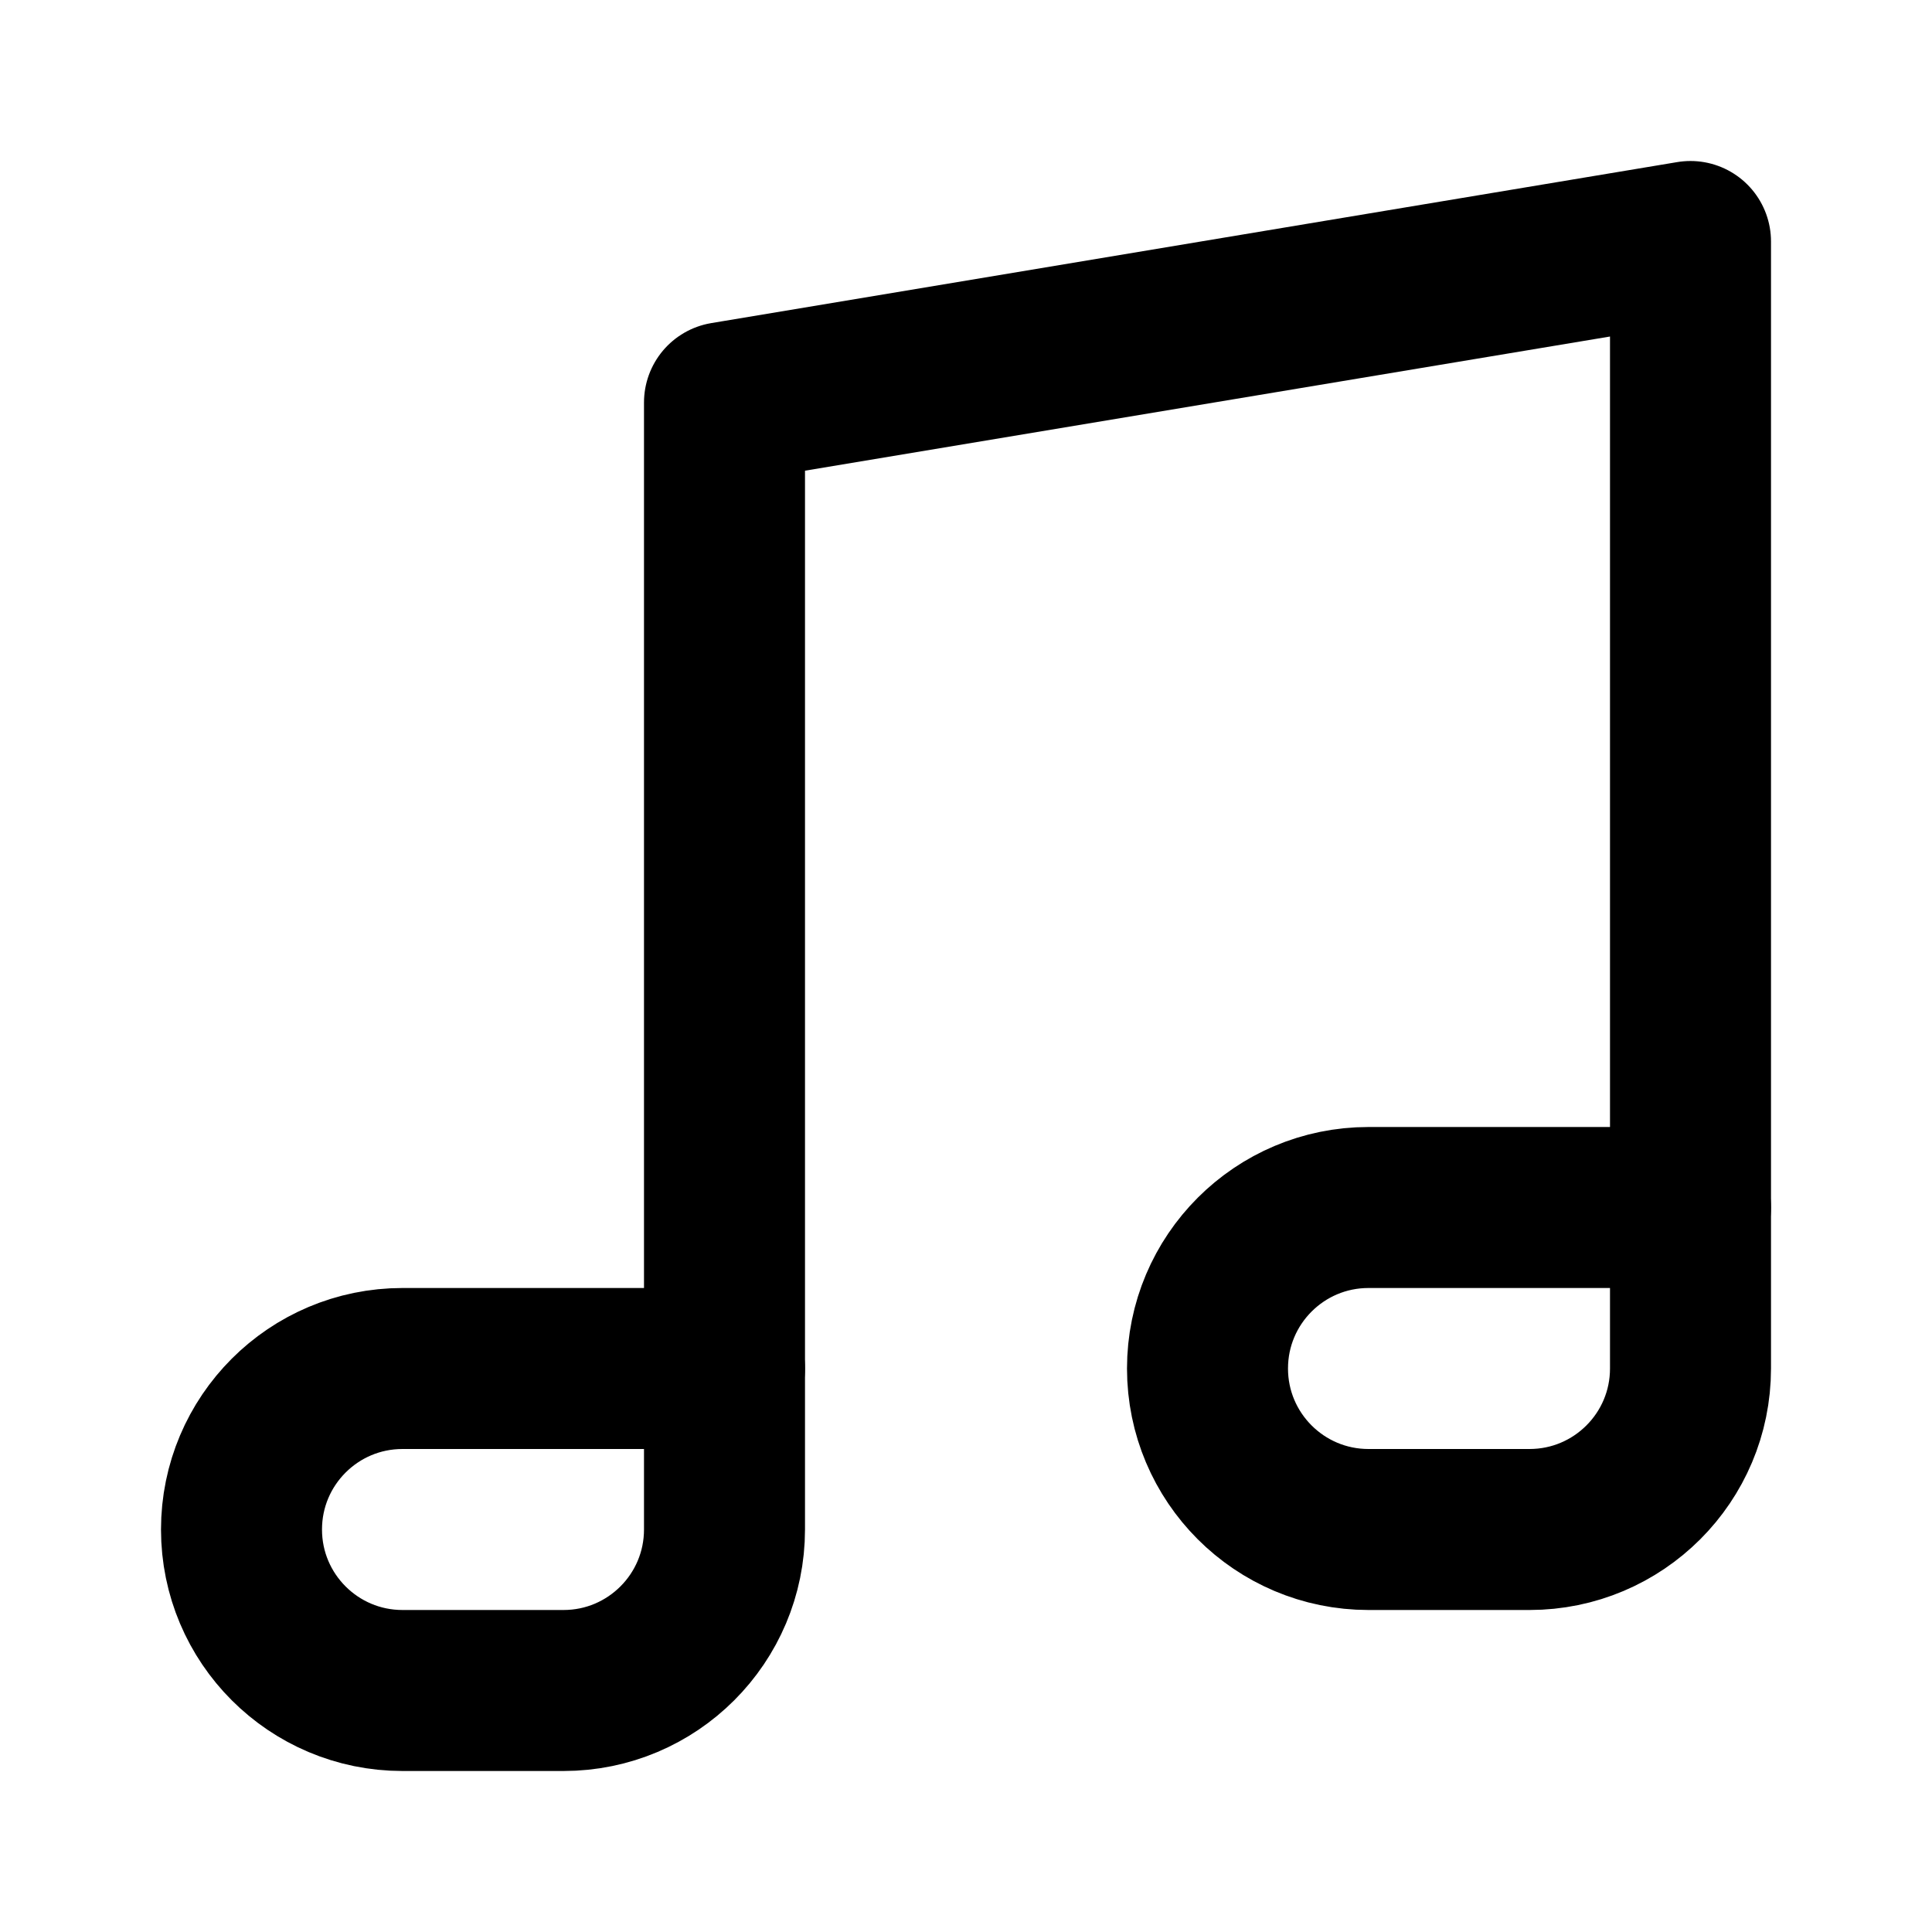
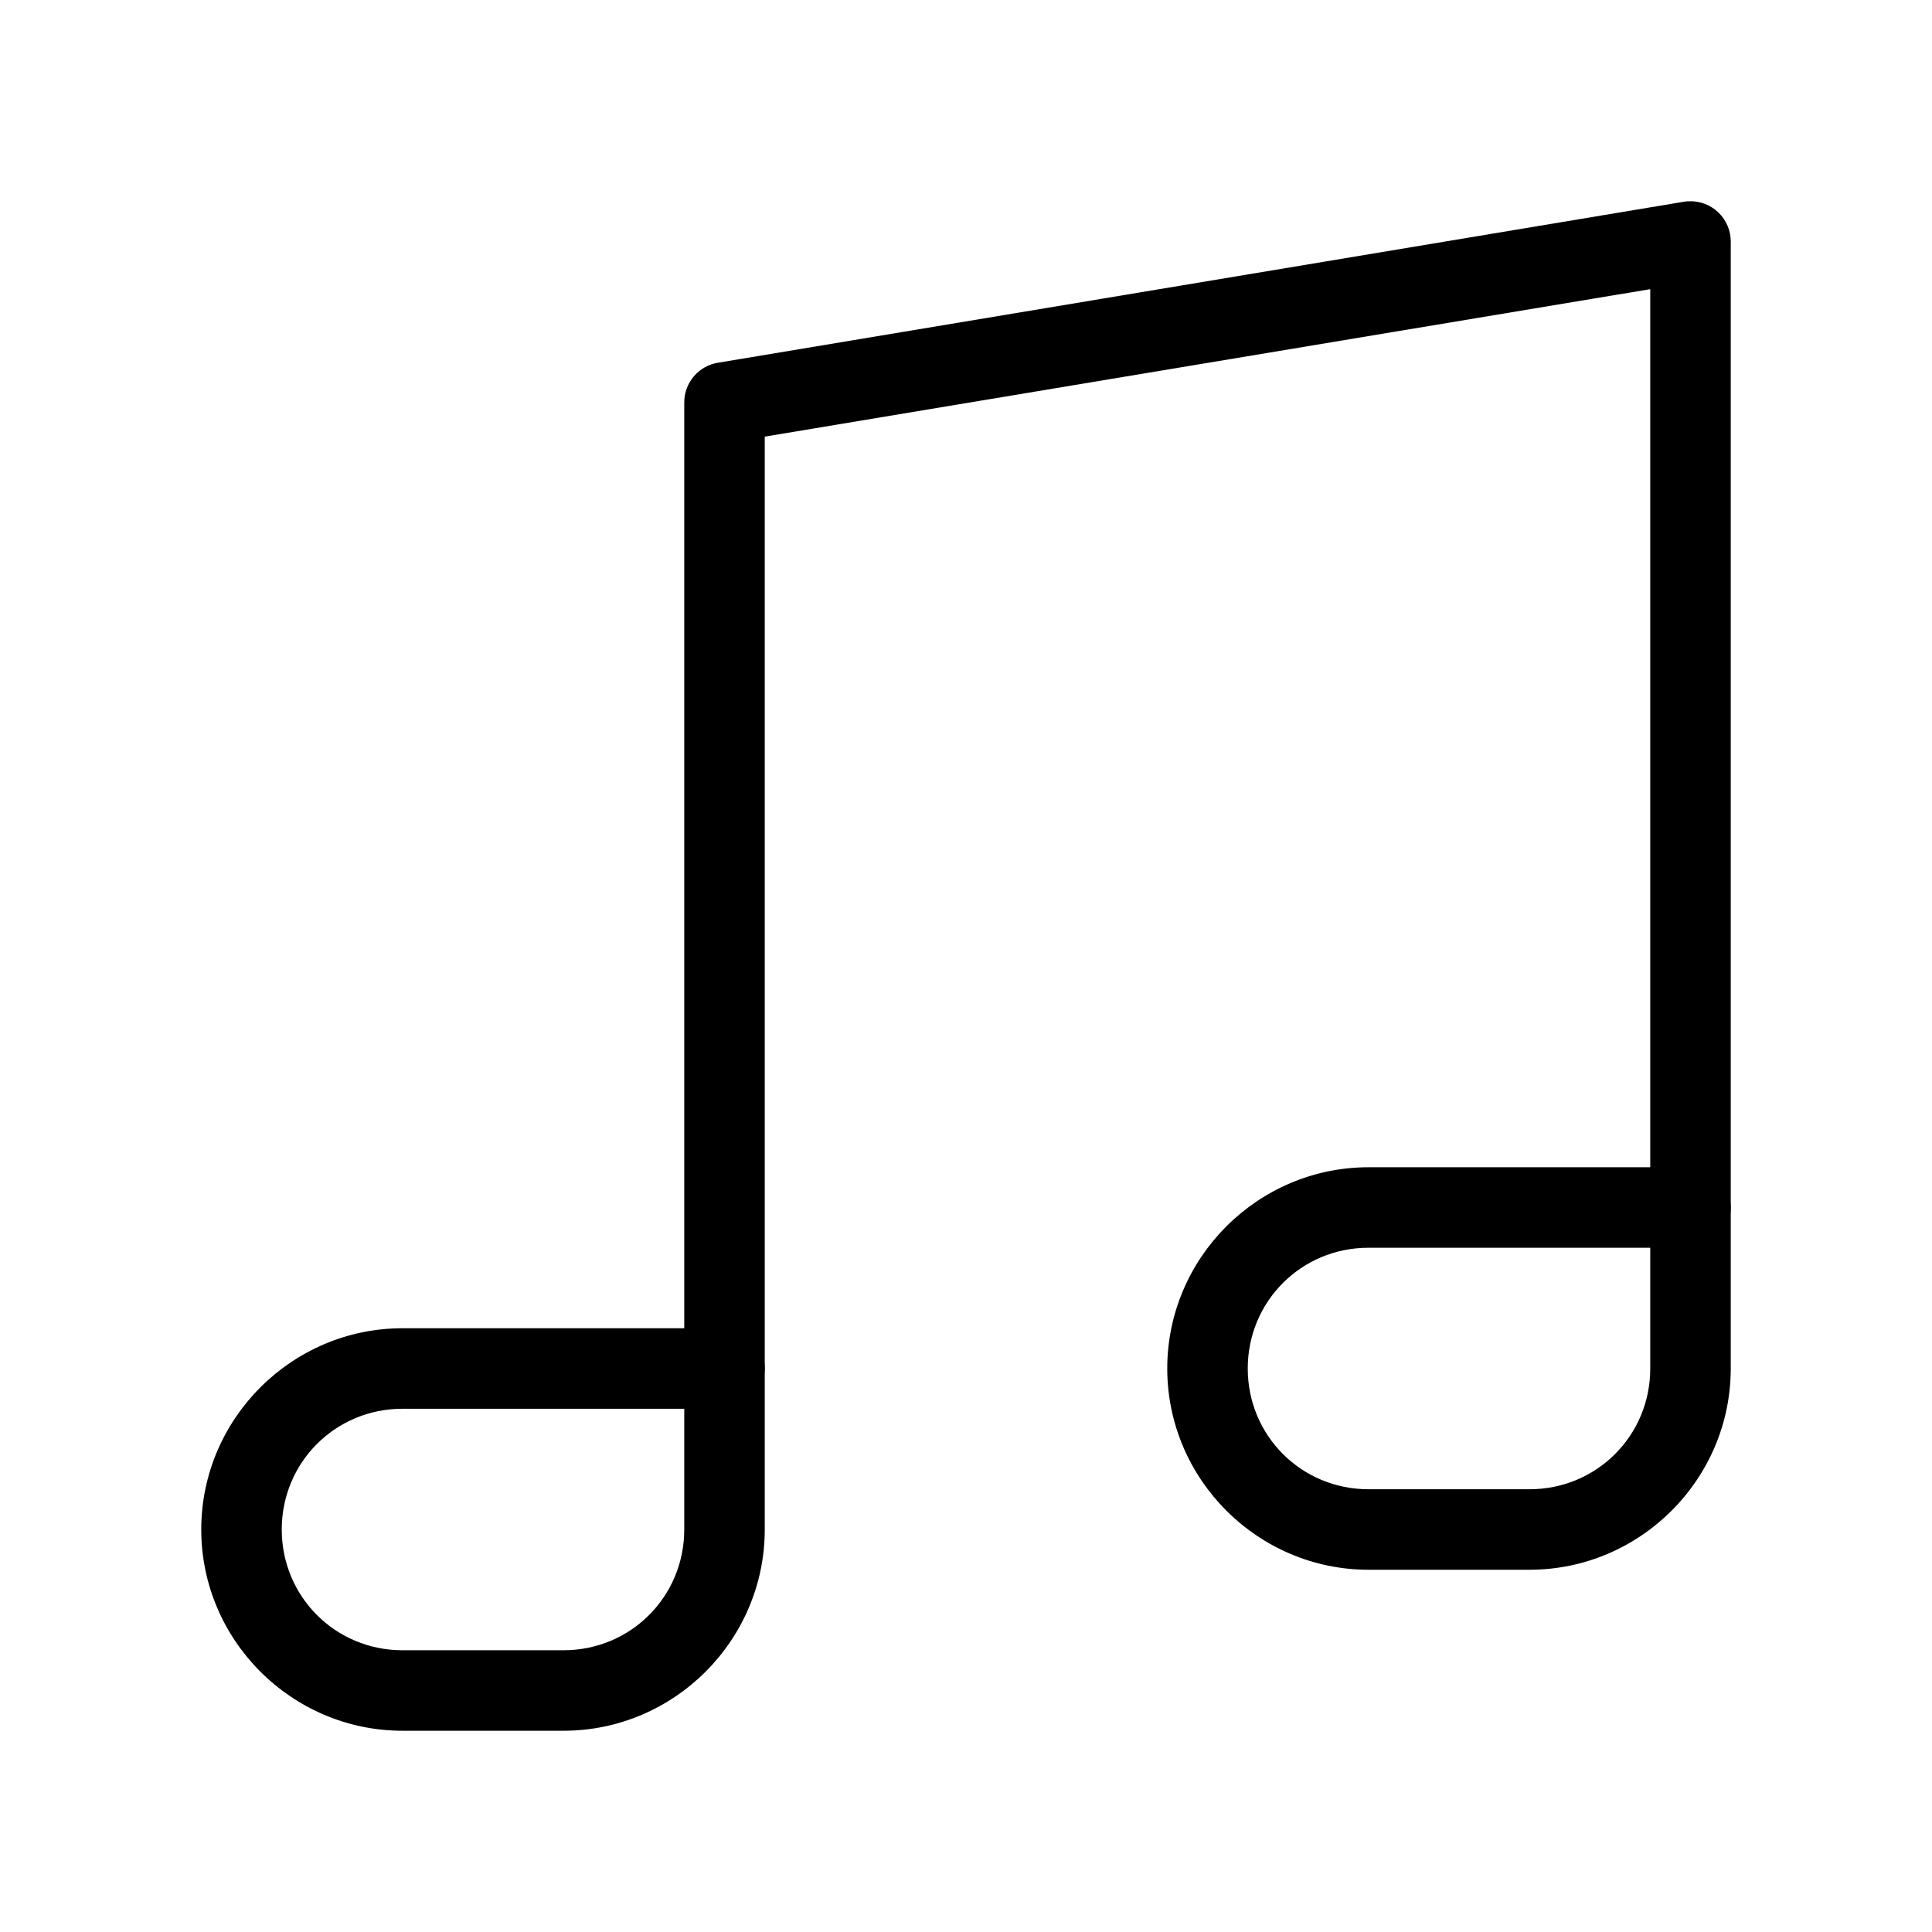
- <svg xmlns="http://www.w3.org/2000/svg" width="24" height="24" viewBox="0 0 24 24" fill="none" stroke="#000" stroke-width="2" stroke-linecap="round" stroke-linejoin="round">
-   <path d="M9 17H5a2 2 0 0 0-2 2 2 2 0 0 0 2 2h2a2 2 0 0 0 2-2zm12-2h-4a2 2 0 0 0-2 2 2 2 0 0 0 2 2h2a2 2 0 0 0 2-2z" />
-   <polyline points="9 17 9 5 21 3 21 15" />
+ <svg xmlns="http://www.w3.org/2000/svg" width="24" height="24" viewBox="0 0 24 24" fill="none" stroke="#000" stroke-width="1" stroke-linecap="round" stroke-linejoin="round" version="1.1" id="svg6">
+   <defs id="defs10" />
+   <path style="color:#000000;font-style:normal;font-variant:normal;font-weight:normal;font-stretch:normal;font-size:medium;line-height:normal;font-family:sans-serif;font-variant-ligatures:normal;font-variant-position:normal;font-variant-caps:normal;font-variant-numeric:normal;font-variant-alternates:normal;font-feature-settings:normal;text-indent:0;text-align:start;text-decoration:none;text-decoration-line:none;text-decoration-style:solid;text-decoration-color:#000000;letter-spacing:normal;word-spacing:normal;text-transform:none;writing-mode:lr-tb;direction:ltr;text-orientation:mixed;dominant-baseline:auto;baseline-shift:baseline;text-anchor:start;white-space:normal;shape-padding:0;clip-rule:nonzero;display:inline;overflow:visible;visibility:visible;opacity:1;isolation:auto;mix-blend-mode:normal;color-interpolation:sRGB;color-interpolation-filters:linearRGB;solid-color:#000000;solid-opacity:1;vector-effect:none;fill:#000000;fill-opacity:1;fill-rule:nonzero;stroke:none;stroke-width:1;stroke-linecap:butt;stroke-linejoin:miter;stroke-miterlimit:4;stroke-dasharray:none;stroke-dashoffset:0;stroke-opacity:1;color-rendering:auto;image-rendering:auto;shape-rendering:auto;text-rendering:auto;enable-background:accumulate" d="m 17,14.5 c -1.375,0 -2.5,1.125 -2.5,2.5 0,1.375 1.125,2.5 2.5,2.5 h 2 c 1.375,0 2.5,-1.125 2.5,-2.5 V 15 A 0.5,0.5 0 0 0 21,14.5 Z m 0,1 h 3.5 V 17 c 0,0.834 -0.666,1.5 -1.5,1.5 h -2 c -0.834,0 -1.5,-0.666 -1.5,-1.5 0,-0.834 0.666,-1.5 1.5,-1.5 z m -12,1 c -1.375,0 -2.5,1.125 -2.5,2.5 0,1.375 1.125,2.5 2.5,2.5 h 2 c 1.375,0 2.5,-1.125 2.5,-2.5 V 17 A 0.5,0.5 0 0 0 9,16.5 Z m 0,1 H 8.5 V 19 c 0,0.834 -0.666,1.5 -1.5,1.5 H 5 C 4.166,20.5 3.5,19.834 3.5,19 3.5,18.166 4.166,17.5 5,17.5 Z" id="path2" />
+   <path style="color:#000000;font-style:normal;font-variant:normal;font-weight:normal;font-stretch:normal;font-size:medium;line-height:normal;font-family:sans-serif;font-variant-ligatures:normal;font-variant-position:normal;font-variant-caps:normal;font-variant-numeric:normal;font-variant-alternates:normal;font-feature-settings:normal;text-indent:0;text-align:start;text-decoration:none;text-decoration-line:none;text-decoration-style:solid;text-decoration-color:#000000;letter-spacing:normal;word-spacing:normal;text-transform:none;writing-mode:lr-tb;direction:ltr;text-orientation:mixed;dominant-baseline:auto;baseline-shift:baseline;text-anchor:start;white-space:normal;shape-padding:0;clip-rule:nonzero;display:inline;overflow:visible;visibility:visible;opacity:1;isolation:auto;mix-blend-mode:normal;color-interpolation:sRGB;color-interpolation-filters:linearRGB;solid-color:#000000;solid-opacity:1;vector-effect:none;fill:#000000;fill-opacity:1;fill-rule:nonzero;stroke:none;stroke-width:1;stroke-linecap:butt;stroke-linejoin:miter;stroke-miterlimit:4;stroke-dasharray:none;stroke-dashoffset:0;stroke-opacity:1;color-rendering:auto;image-rendering:auto;shape-rendering:auto;text-rendering:auto;enable-background:accumulate" d="m 20.984,2.5 a 0.5,0.5 0 0 0 -0.066,0.006 l -12,2 A 0.5,0.5 0 0 0 8.5,5 v 12 a 0.5,0.5 0 1 0 1,0 V 5.424 l 11,-1.832 V 15 a 0.5,0.5 0 1 0 1,0 V 3 A 0.5,0.5 0 0 0 20.984,2.5 Z" id="polyline4" />
</svg>
